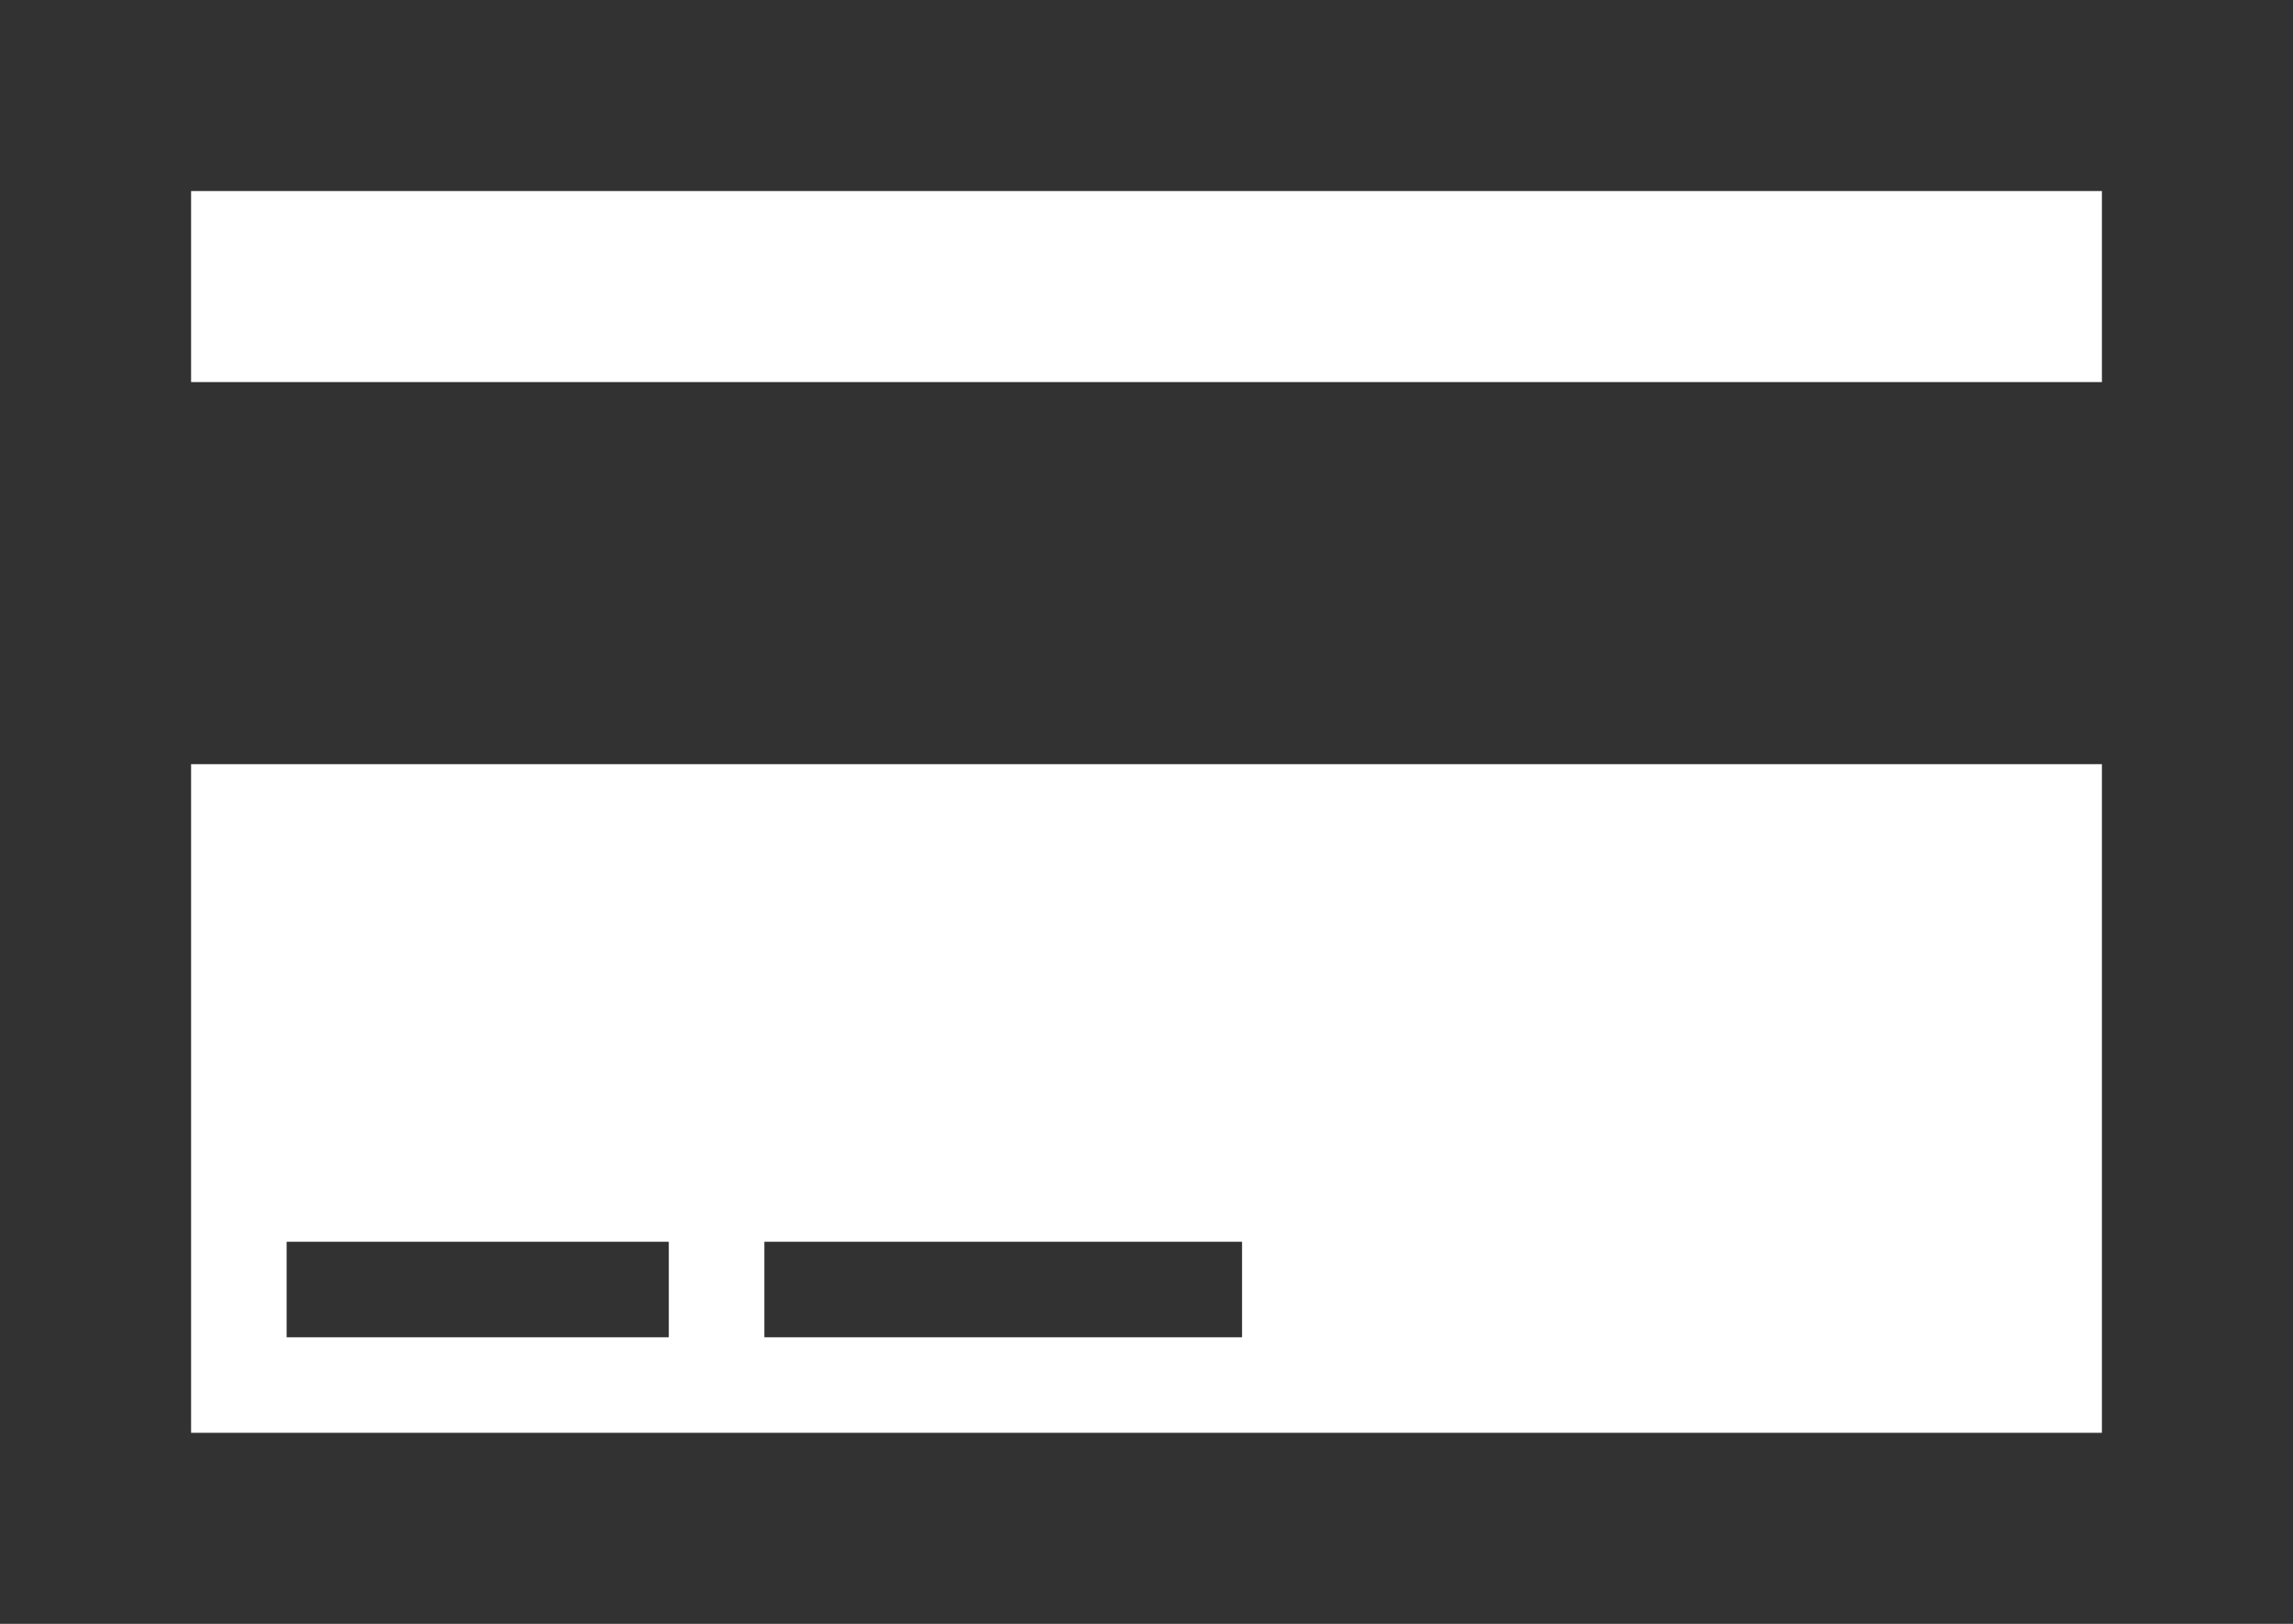
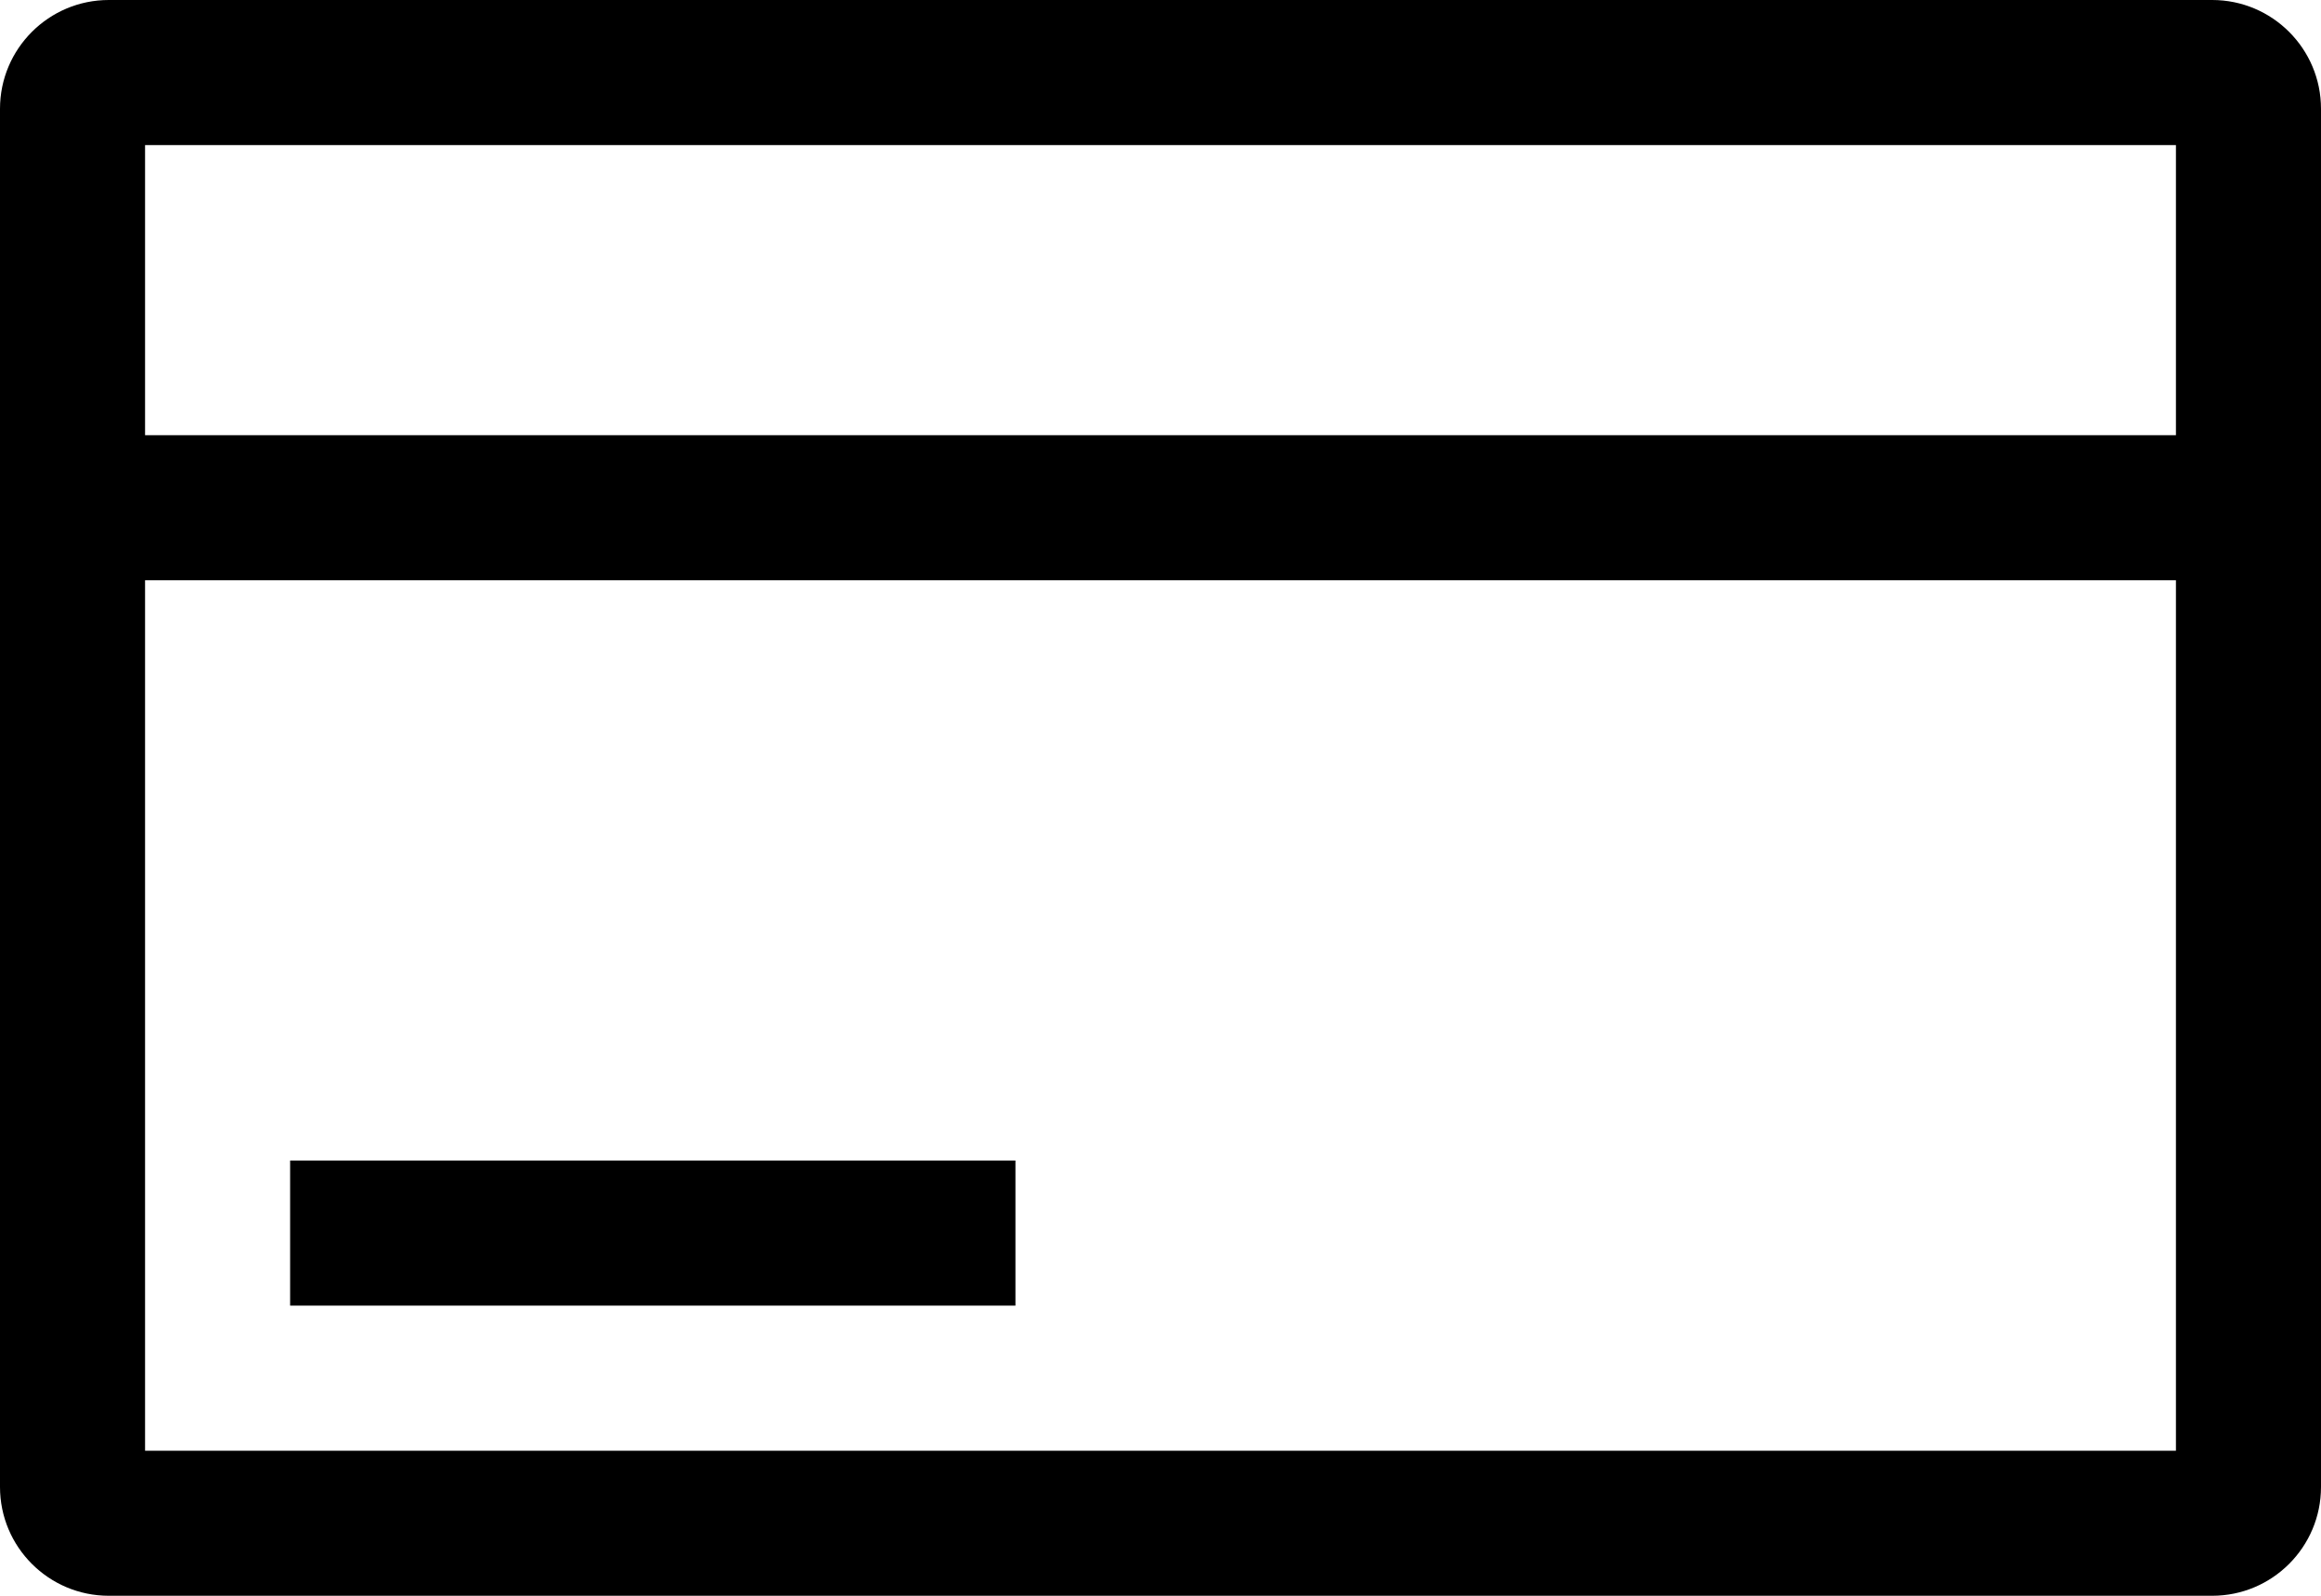
- <svg xmlns="http://www.w3.org/2000/svg" width="24px" height="17px" viewBox="0 0 24 17" version="1.1" fill-rule="evenodd">
-   <path d="M0,0 L0,17 L24,17 L24,0 L0,0 L0,0 Z M22,15 L2,15 L2,8 L22,8 L22,15 L22,15 Z M2,4 L2,2 L22,2 L22,4 L2,4 L2,4 Z" id="Shape" fill="#323232" />
-   <rect id="Rectangle-path" fill="#323232" x="3" y="13" width="4" height="1" />
-   <rect id="Rectangle-path" fill="#323232" x="8" y="13" width="5" height="1" />
+ <svg xmlns="http://www.w3.org/2000/svg" width="16px" height="11px" viewBox="0 0 16 11" version="1.1">
+   <defs />
+   <path d="M15,3 L15,1 L1,1 L1,3 L15,3 Z M15,4 L1,4 L1,10 L15,10 L15,4 Z M0.75,0 L15.25,0 C15.664,0 16,0.336 16,0.75 L16,10.25 C16,10.664 15.664,11 15.25,11 L0.75,11 C0.336,11 5.07265313e-17,10.664 0,10.25 L0,0.75 C-5.07265313e-17,0.336 0.336,0 0.75,0 Z" id="CC-outline" fill="#000000" fill-rule="nonzero" />
+   <polygon id="line" fill="#000000" fill-rule="nonzero" points="2 9 2 8 7 8 7 9" />
</svg>
